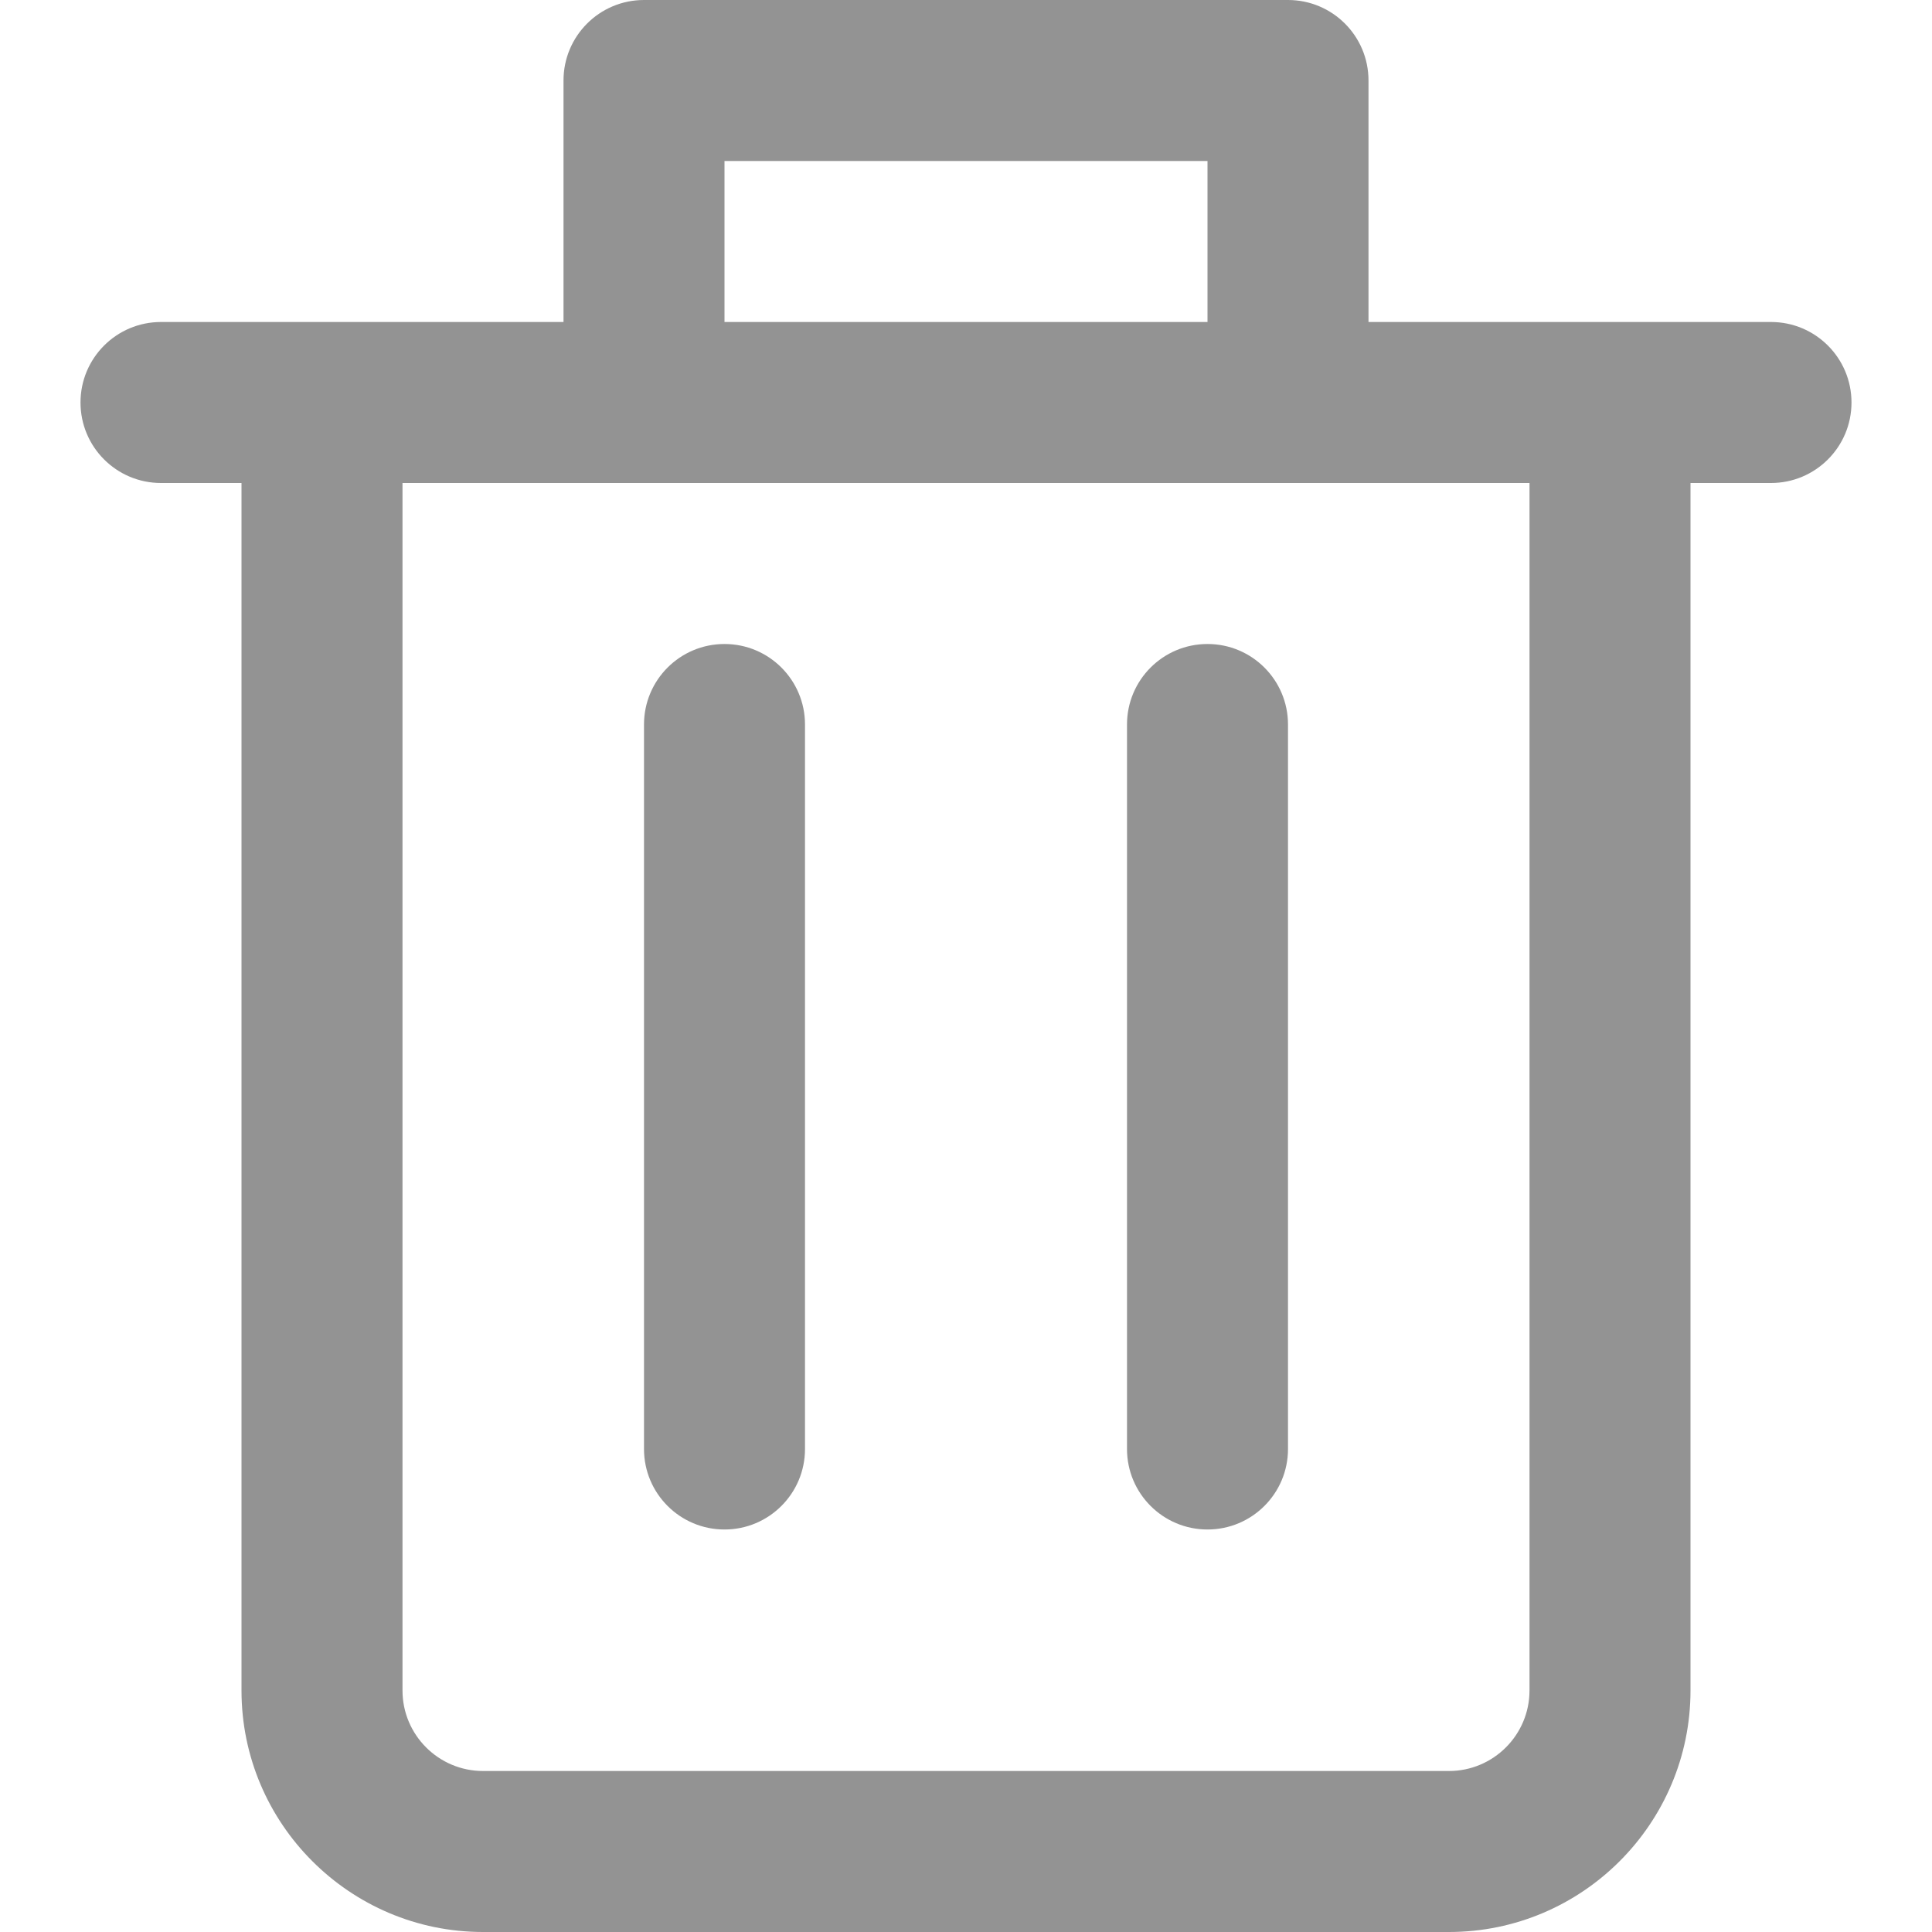
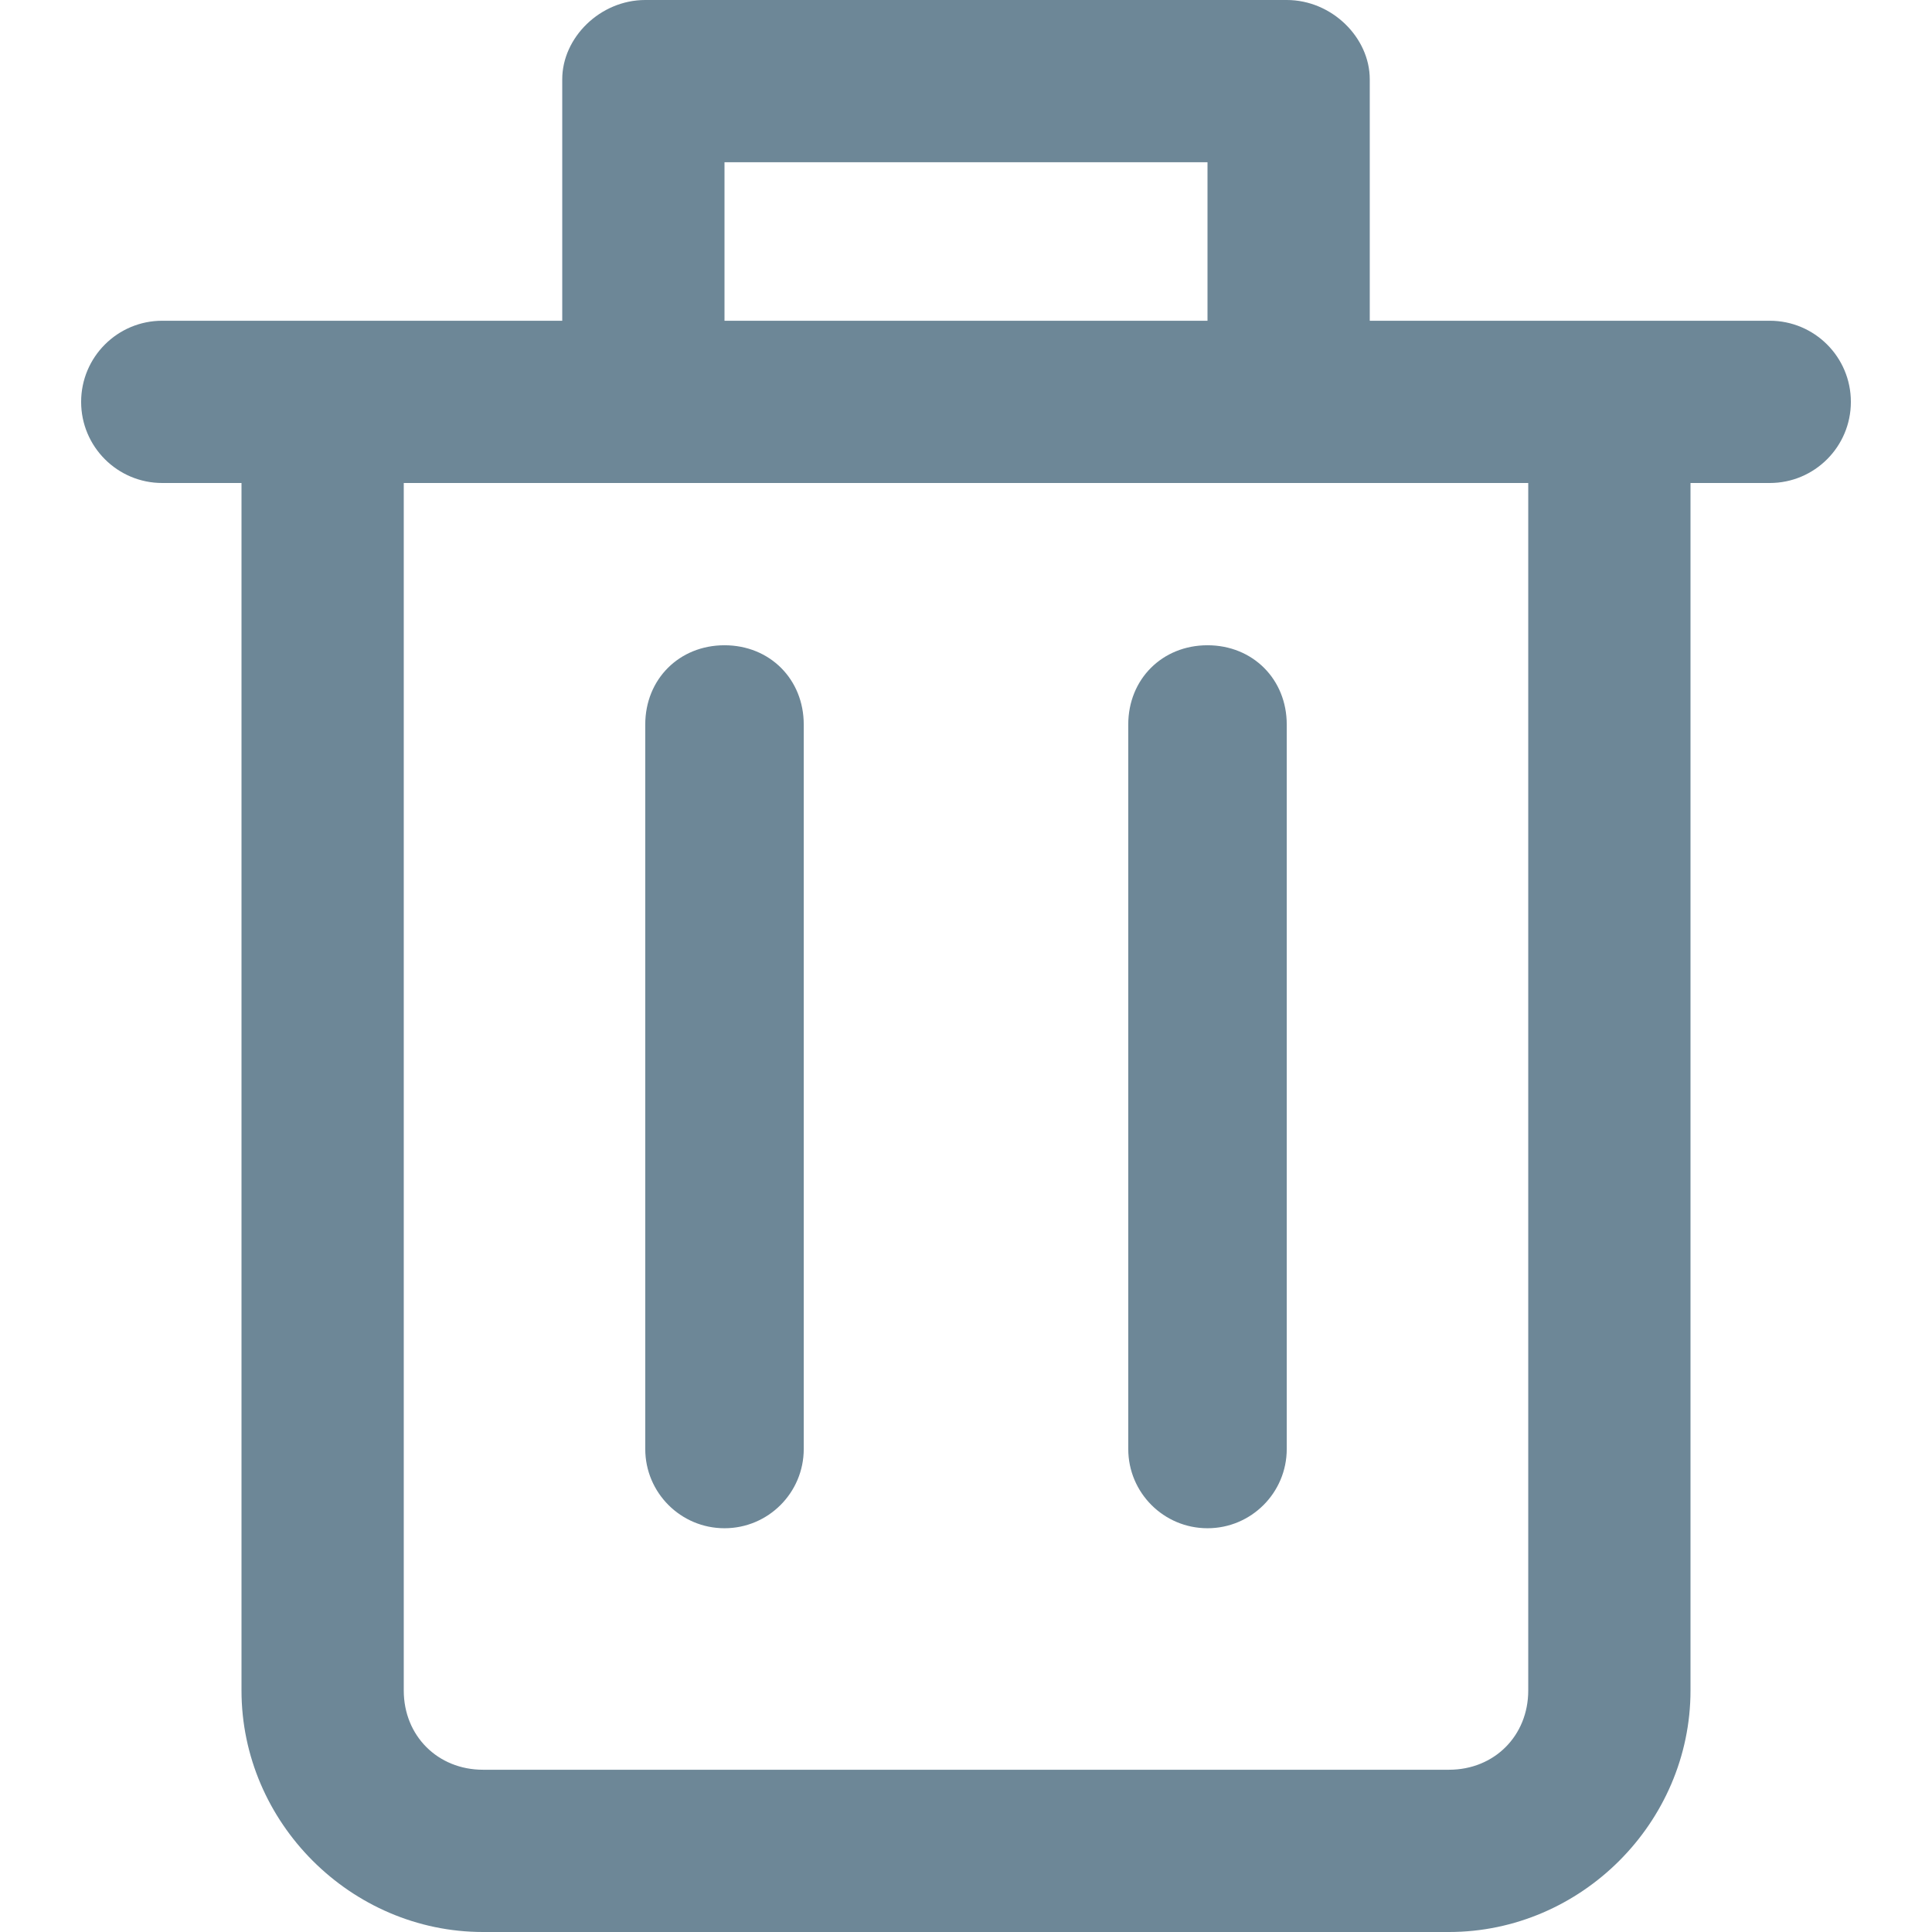
- <svg xmlns="http://www.w3.org/2000/svg" version="1.1" width="512" height="512" x="0" y="0" viewBox="0 0 512 512" style="enable-background:new 0 0 512 512" xml:space="preserve" class="">
-   <g>
-     <g>
-       <g>
-         <path d="M469.333,85.333h-42.667h-64v-64C362.667,9.557,353.131,0,341.333,0H170.667c-11.797,0-21.333,9.557-21.333,21.333v64h-64    H42.667c-11.797,0-21.333,9.557-21.333,21.333S30.869,128,42.667,128H64v320c0,35.285,28.715,64,64,64h256    c35.285,0,64-28.715,64-64V128h21.333c11.797,0,21.333-9.557,21.333-21.333S481.131,85.333,469.333,85.333z M192,42.667h128    v42.667H192V42.667z M405.333,448c0,11.755-9.557,21.333-21.333,21.333H128c-11.776,0-21.333-9.579-21.333-21.333V128h64h170.667    h64V448z" fill="#939393" data-original="#000000" style="" class="" />
-       </g>
-     </g>
-     <g>
-       <g>
-         <path d="M192,170.667c-11.797,0-21.333,9.557-21.333,21.333v192c0,11.776,9.536,21.333,21.333,21.333s21.333-9.557,21.333-21.333    V192C213.333,180.224,203.797,170.667,192,170.667z" fill="#939393" data-original="#000000" style="" class="" />
-       </g>
-     </g>
-     <g>
-       <g>
-         <path d="M320,170.667c-11.797,0-21.333,9.557-21.333,21.333v192c0,11.776,9.536,21.333,21.333,21.333s21.333-9.557,21.333-21.333    V192C341.333,180.224,331.797,170.667,320,170.667z" fill="#939393" data-original="#000000" style="" class="" />
-       </g>
-     </g>
-     <g>
- </g>
-     <g>
- </g>
-     <g>
- </g>
-     <g>
- </g>
-     <g>
- </g>
-     <g>
- </g>
-     <g>
- </g>
-     <g>
- </g>
-     <g>
- </g>
-     <g>
- </g>
-     <g>
- </g>
-     <g>
- </g>
-     <g>
- </g>
-     <g>
- </g>
-     <g>
- </g>
-   </g>
+ <svg xmlns="http://www.w3.org/2000/svg" viewBox="0 0 512 512">
+   <path fill="#6d8797" d="M469 85H363V21c0-11-10-21-22-21H171c-12 0-22 10-22 21v64H43a21 21 0 100 43h21v320c0 35 29 64 64 64h256c35 0 64-29 64-64V128h21a21 21 0 100-43zM192 43h128v42H192V43zm213 405c0 12-9 21-21 21H128c-12 0-21-9-21-21V128h298v320z" data-original="#000000" />
+   <path fill="#6d8797" d="M192 171c-12 0-21 9-21 21v192a21 21 0 1042 0V192c0-12-9-21-21-21zM320 171c-12 0-21 9-21 21v192a21 21 0 1042 0V192c0-12-9-21-21-21z" />
</svg>
